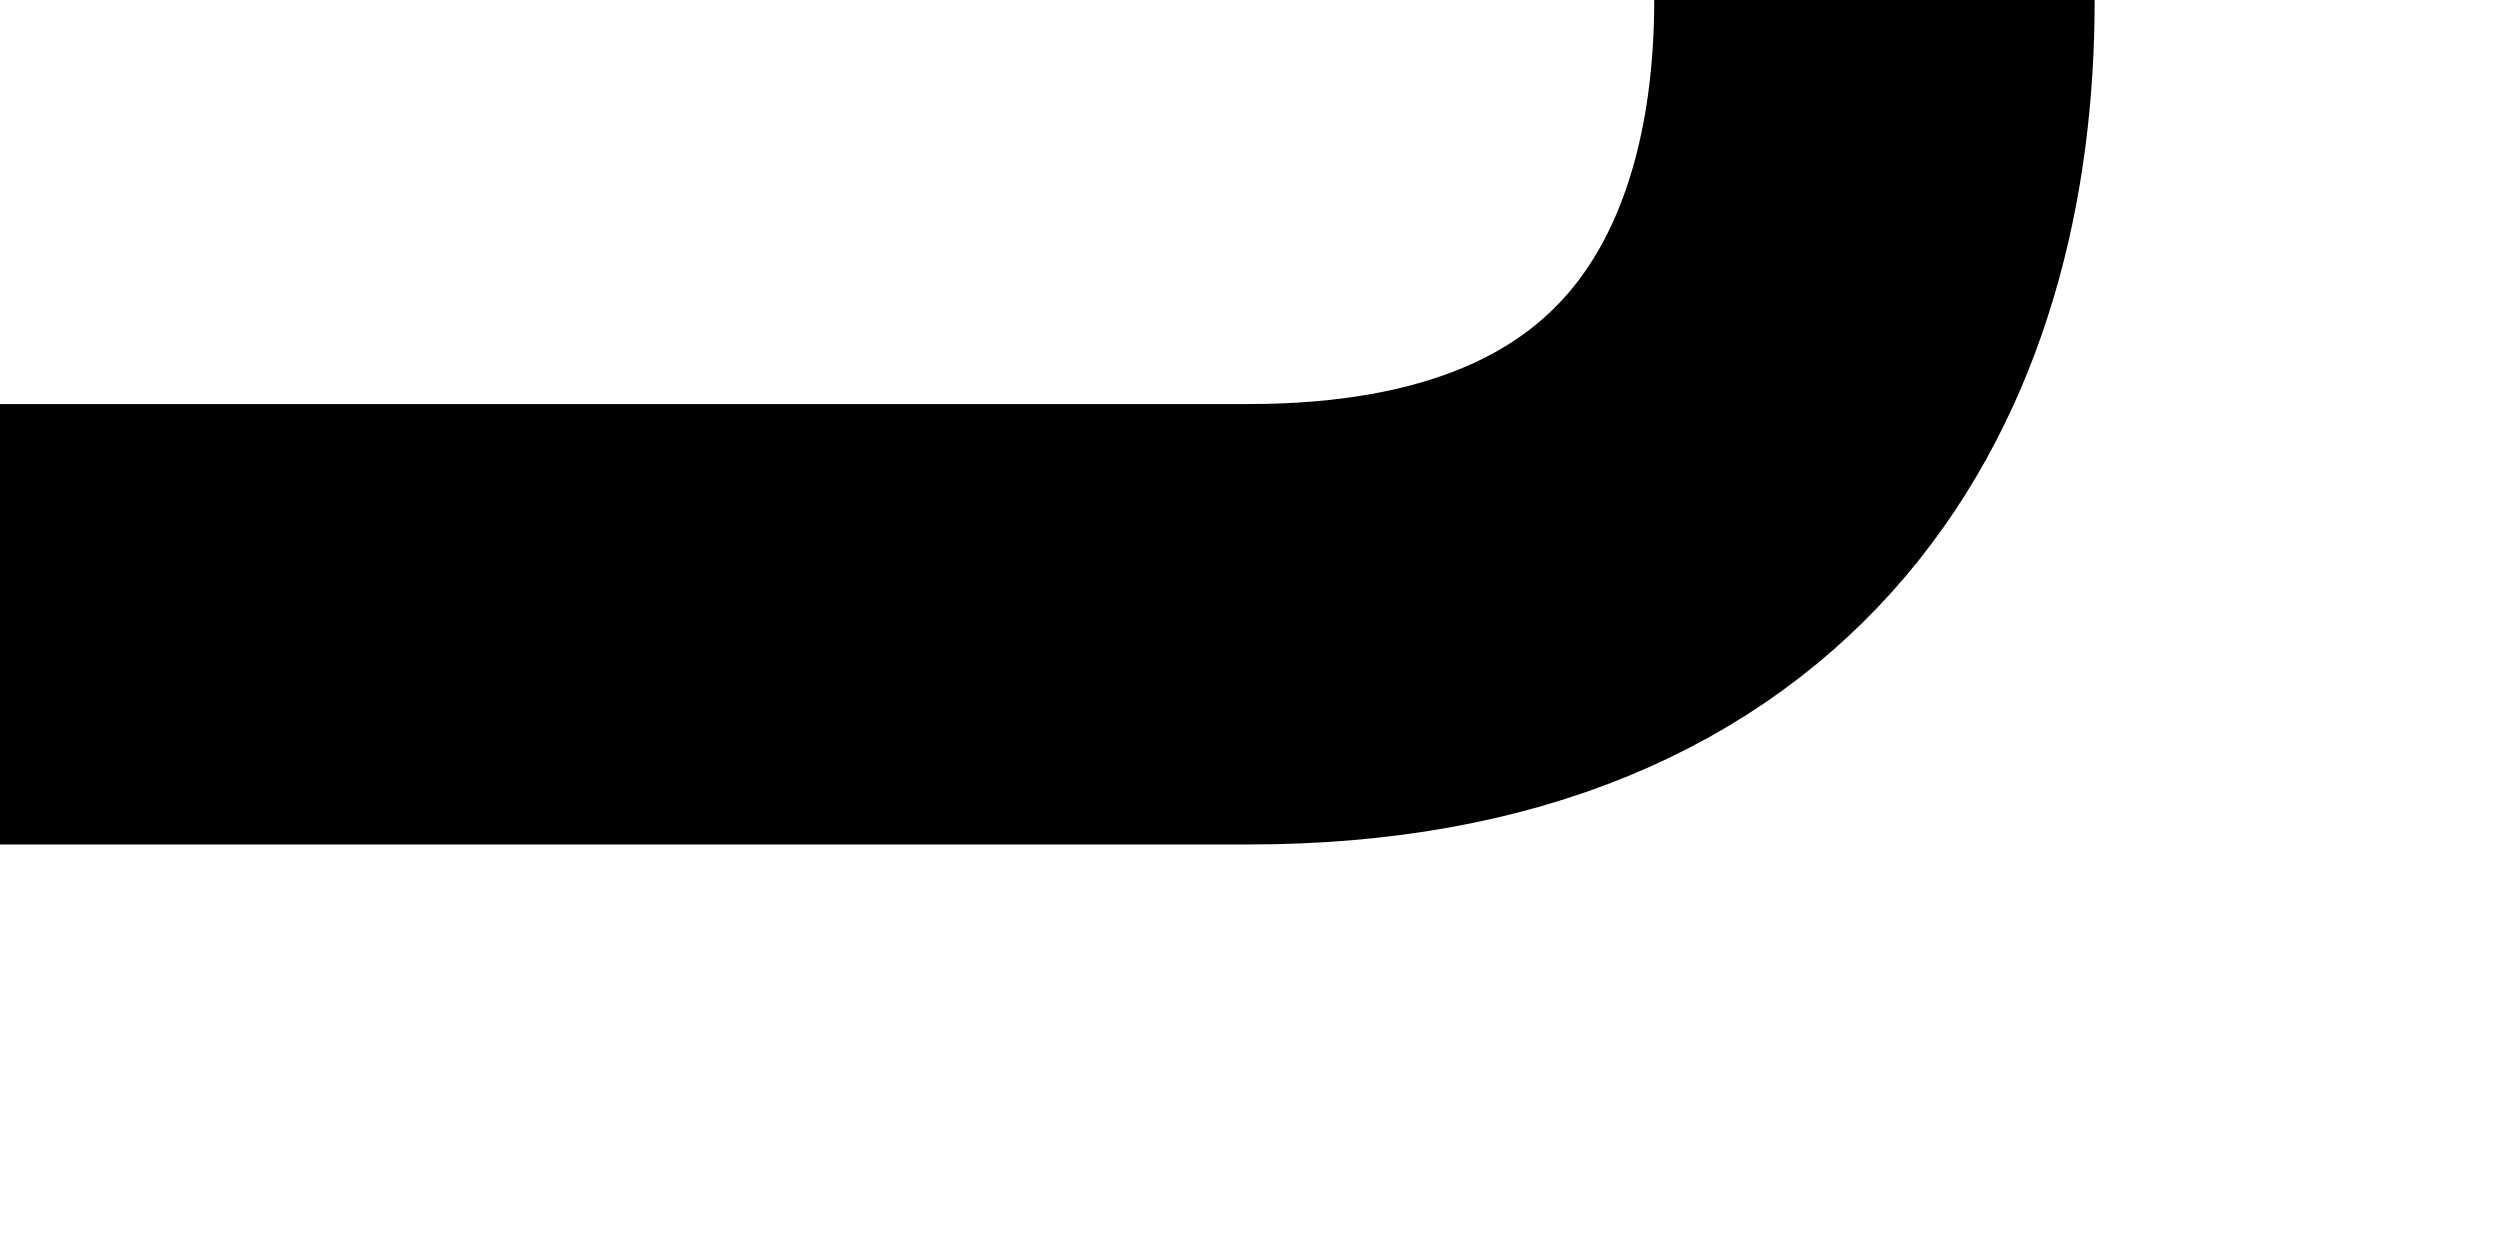
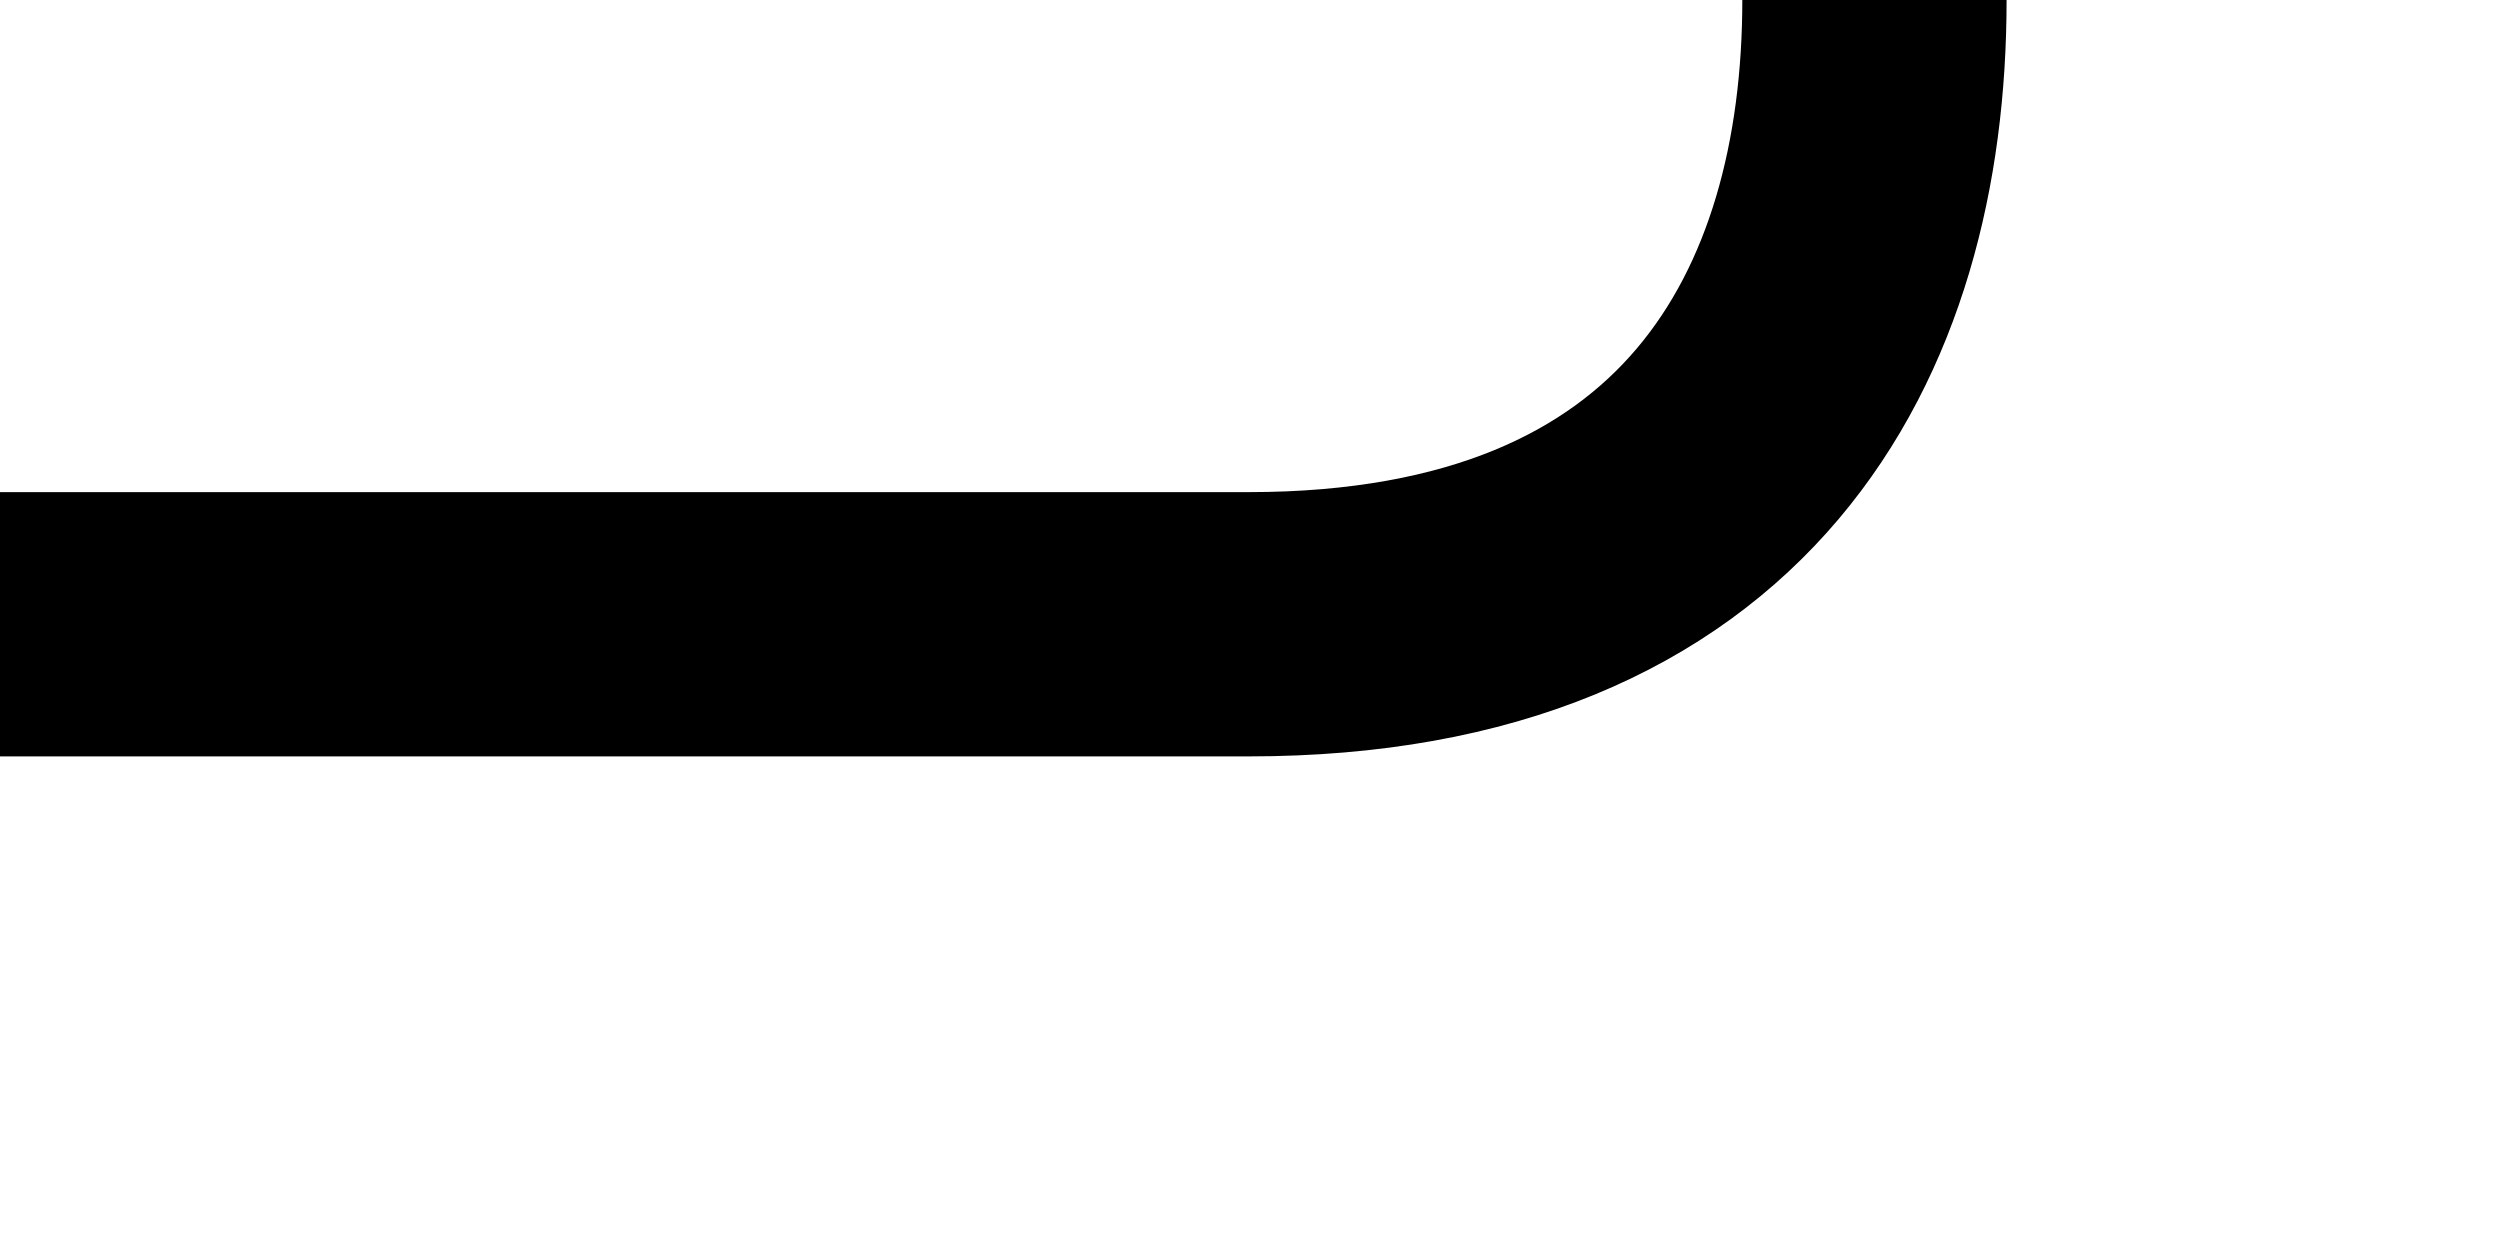
<svg xmlns="http://www.w3.org/2000/svg" width="100%" height="100%" viewBox="0 0 473 237" version="1.1" xml:space="preserve" style="fill-rule:evenodd;clip-rule:evenodd;stroke-linecap:round;stroke-linejoin:round;stroke-miterlimit:1.5;">
-   <path d="M0,118.11l236.22,0c88.911,0 118.426,-56.739 118.426,-118.11" style="fill:none;stroke:#000;stroke-width:83.33px;" />
+   <path d="M0,118.11l236.22,0c88.911,0 118.426,-56.739 118.426,-118.11" style="fill:none;stroke:#000;stroke-width:50px;" />
</svg>
